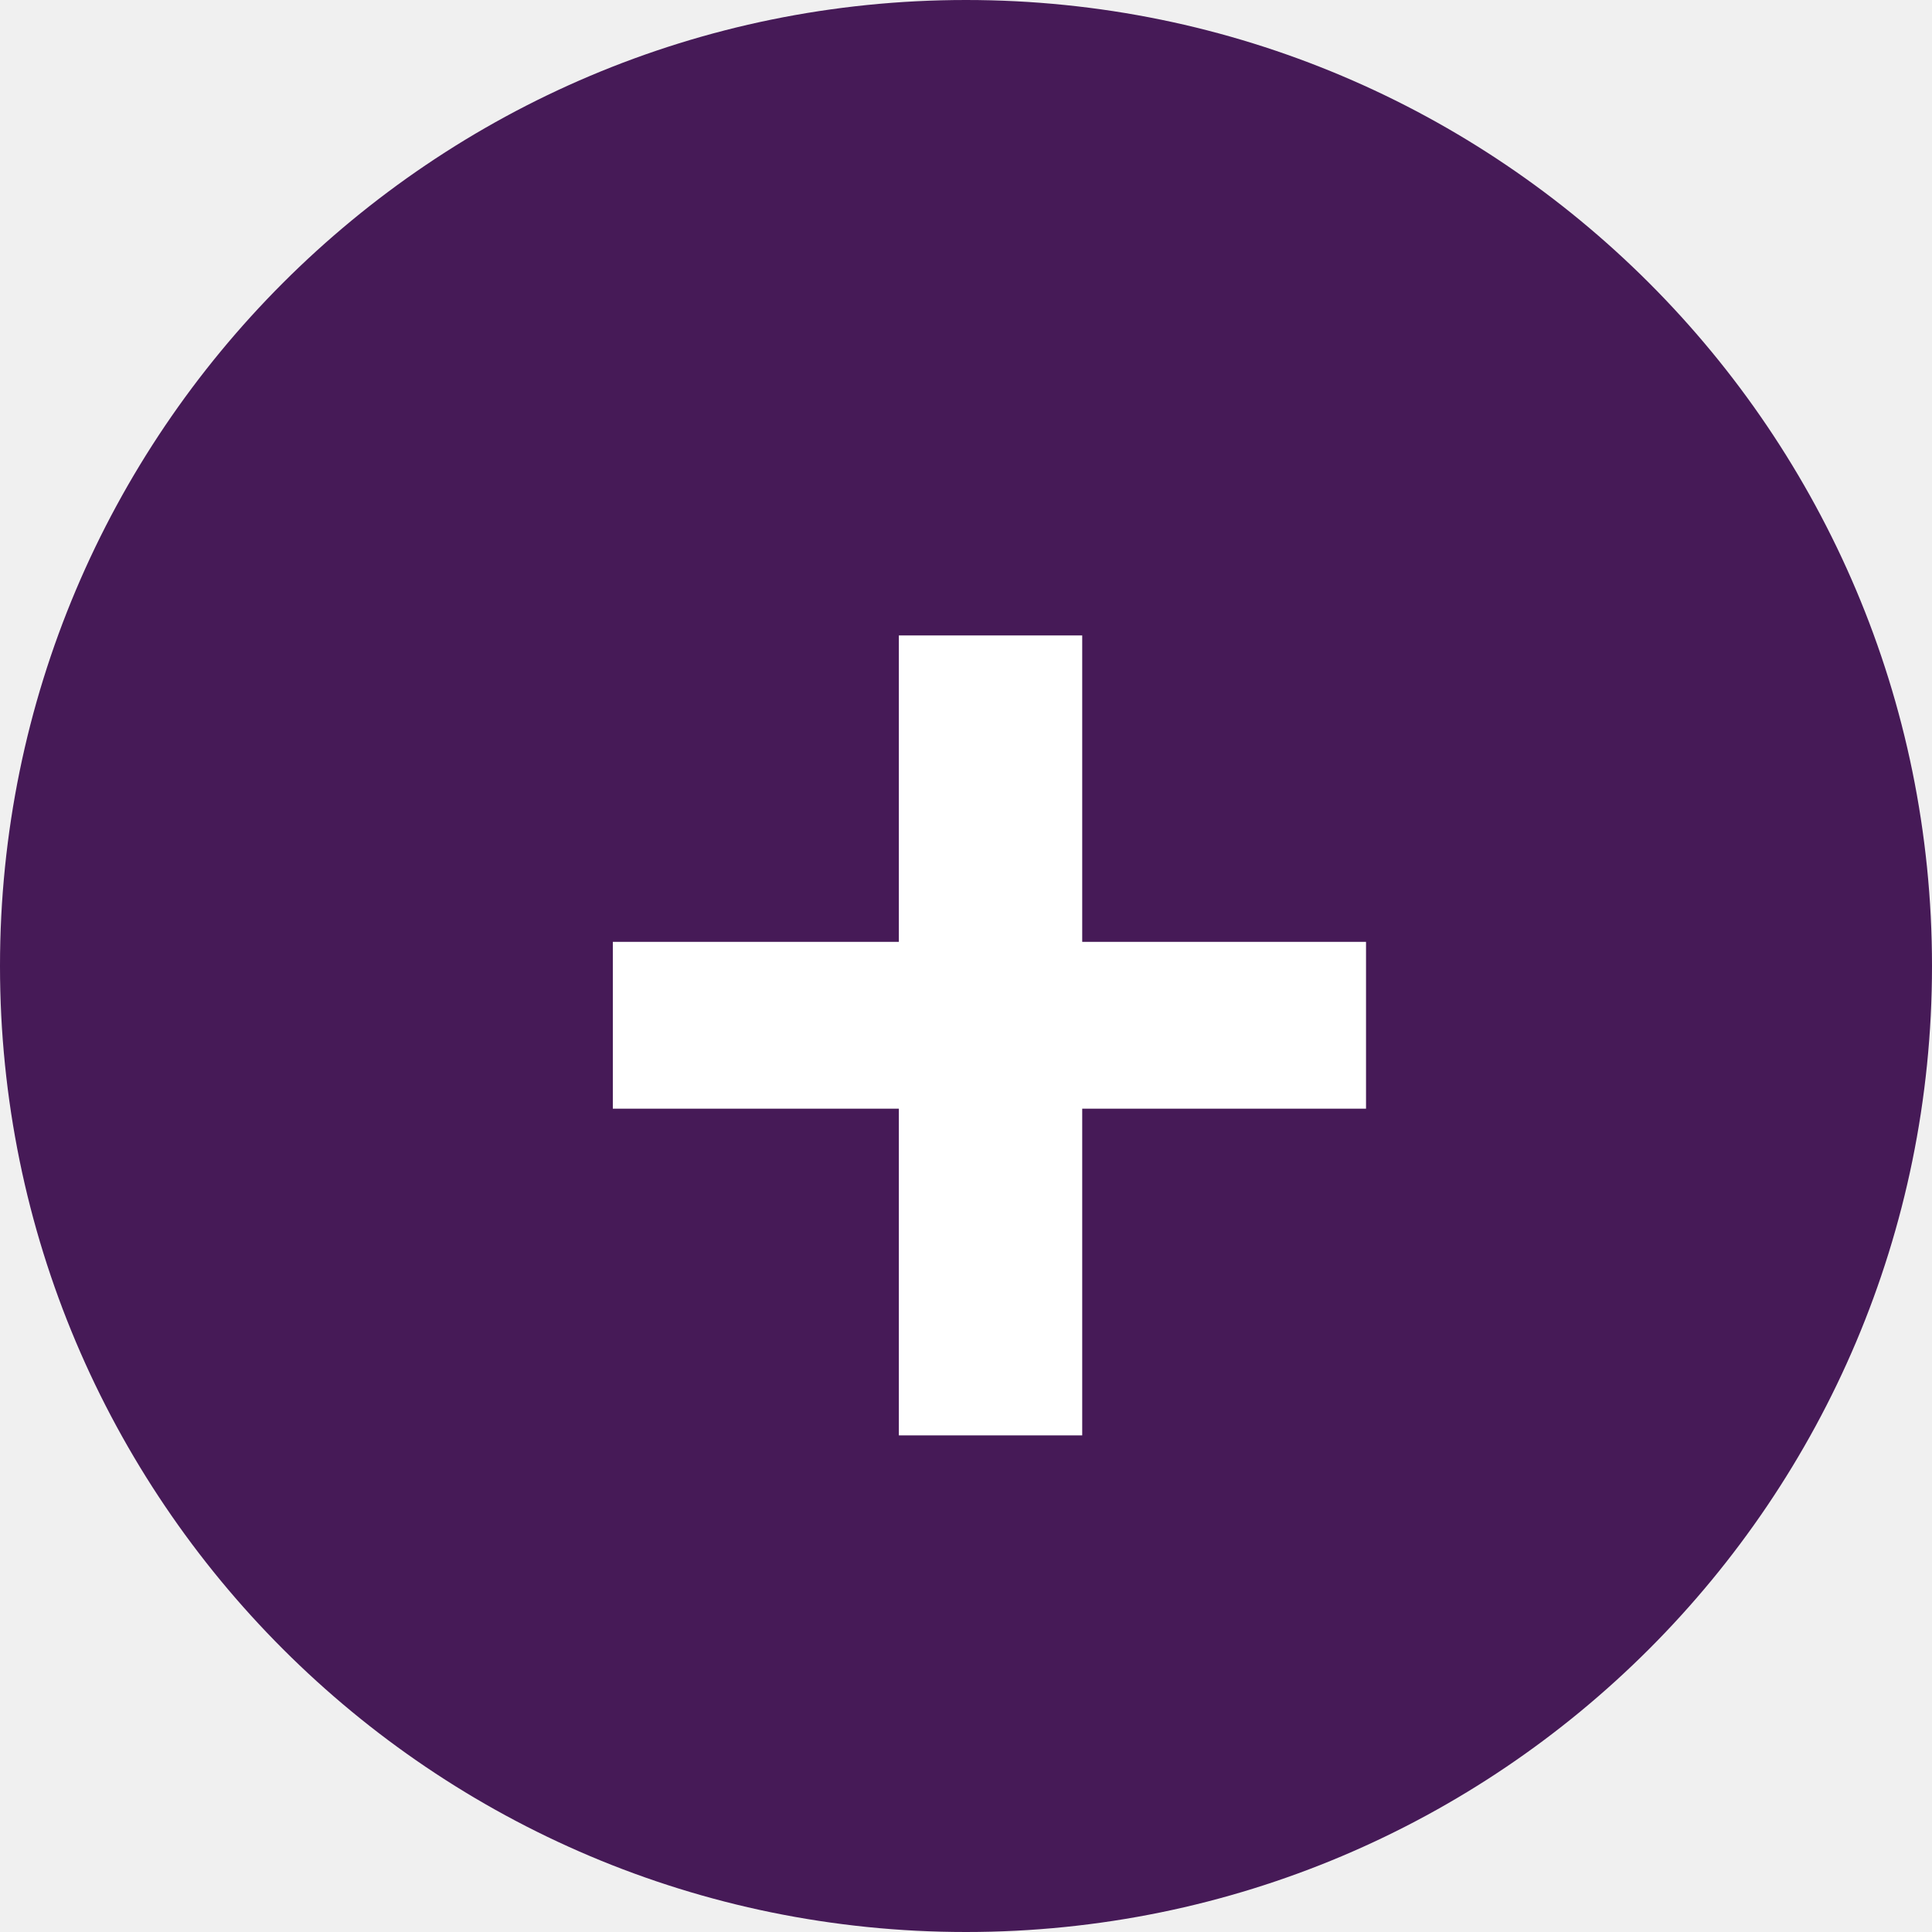
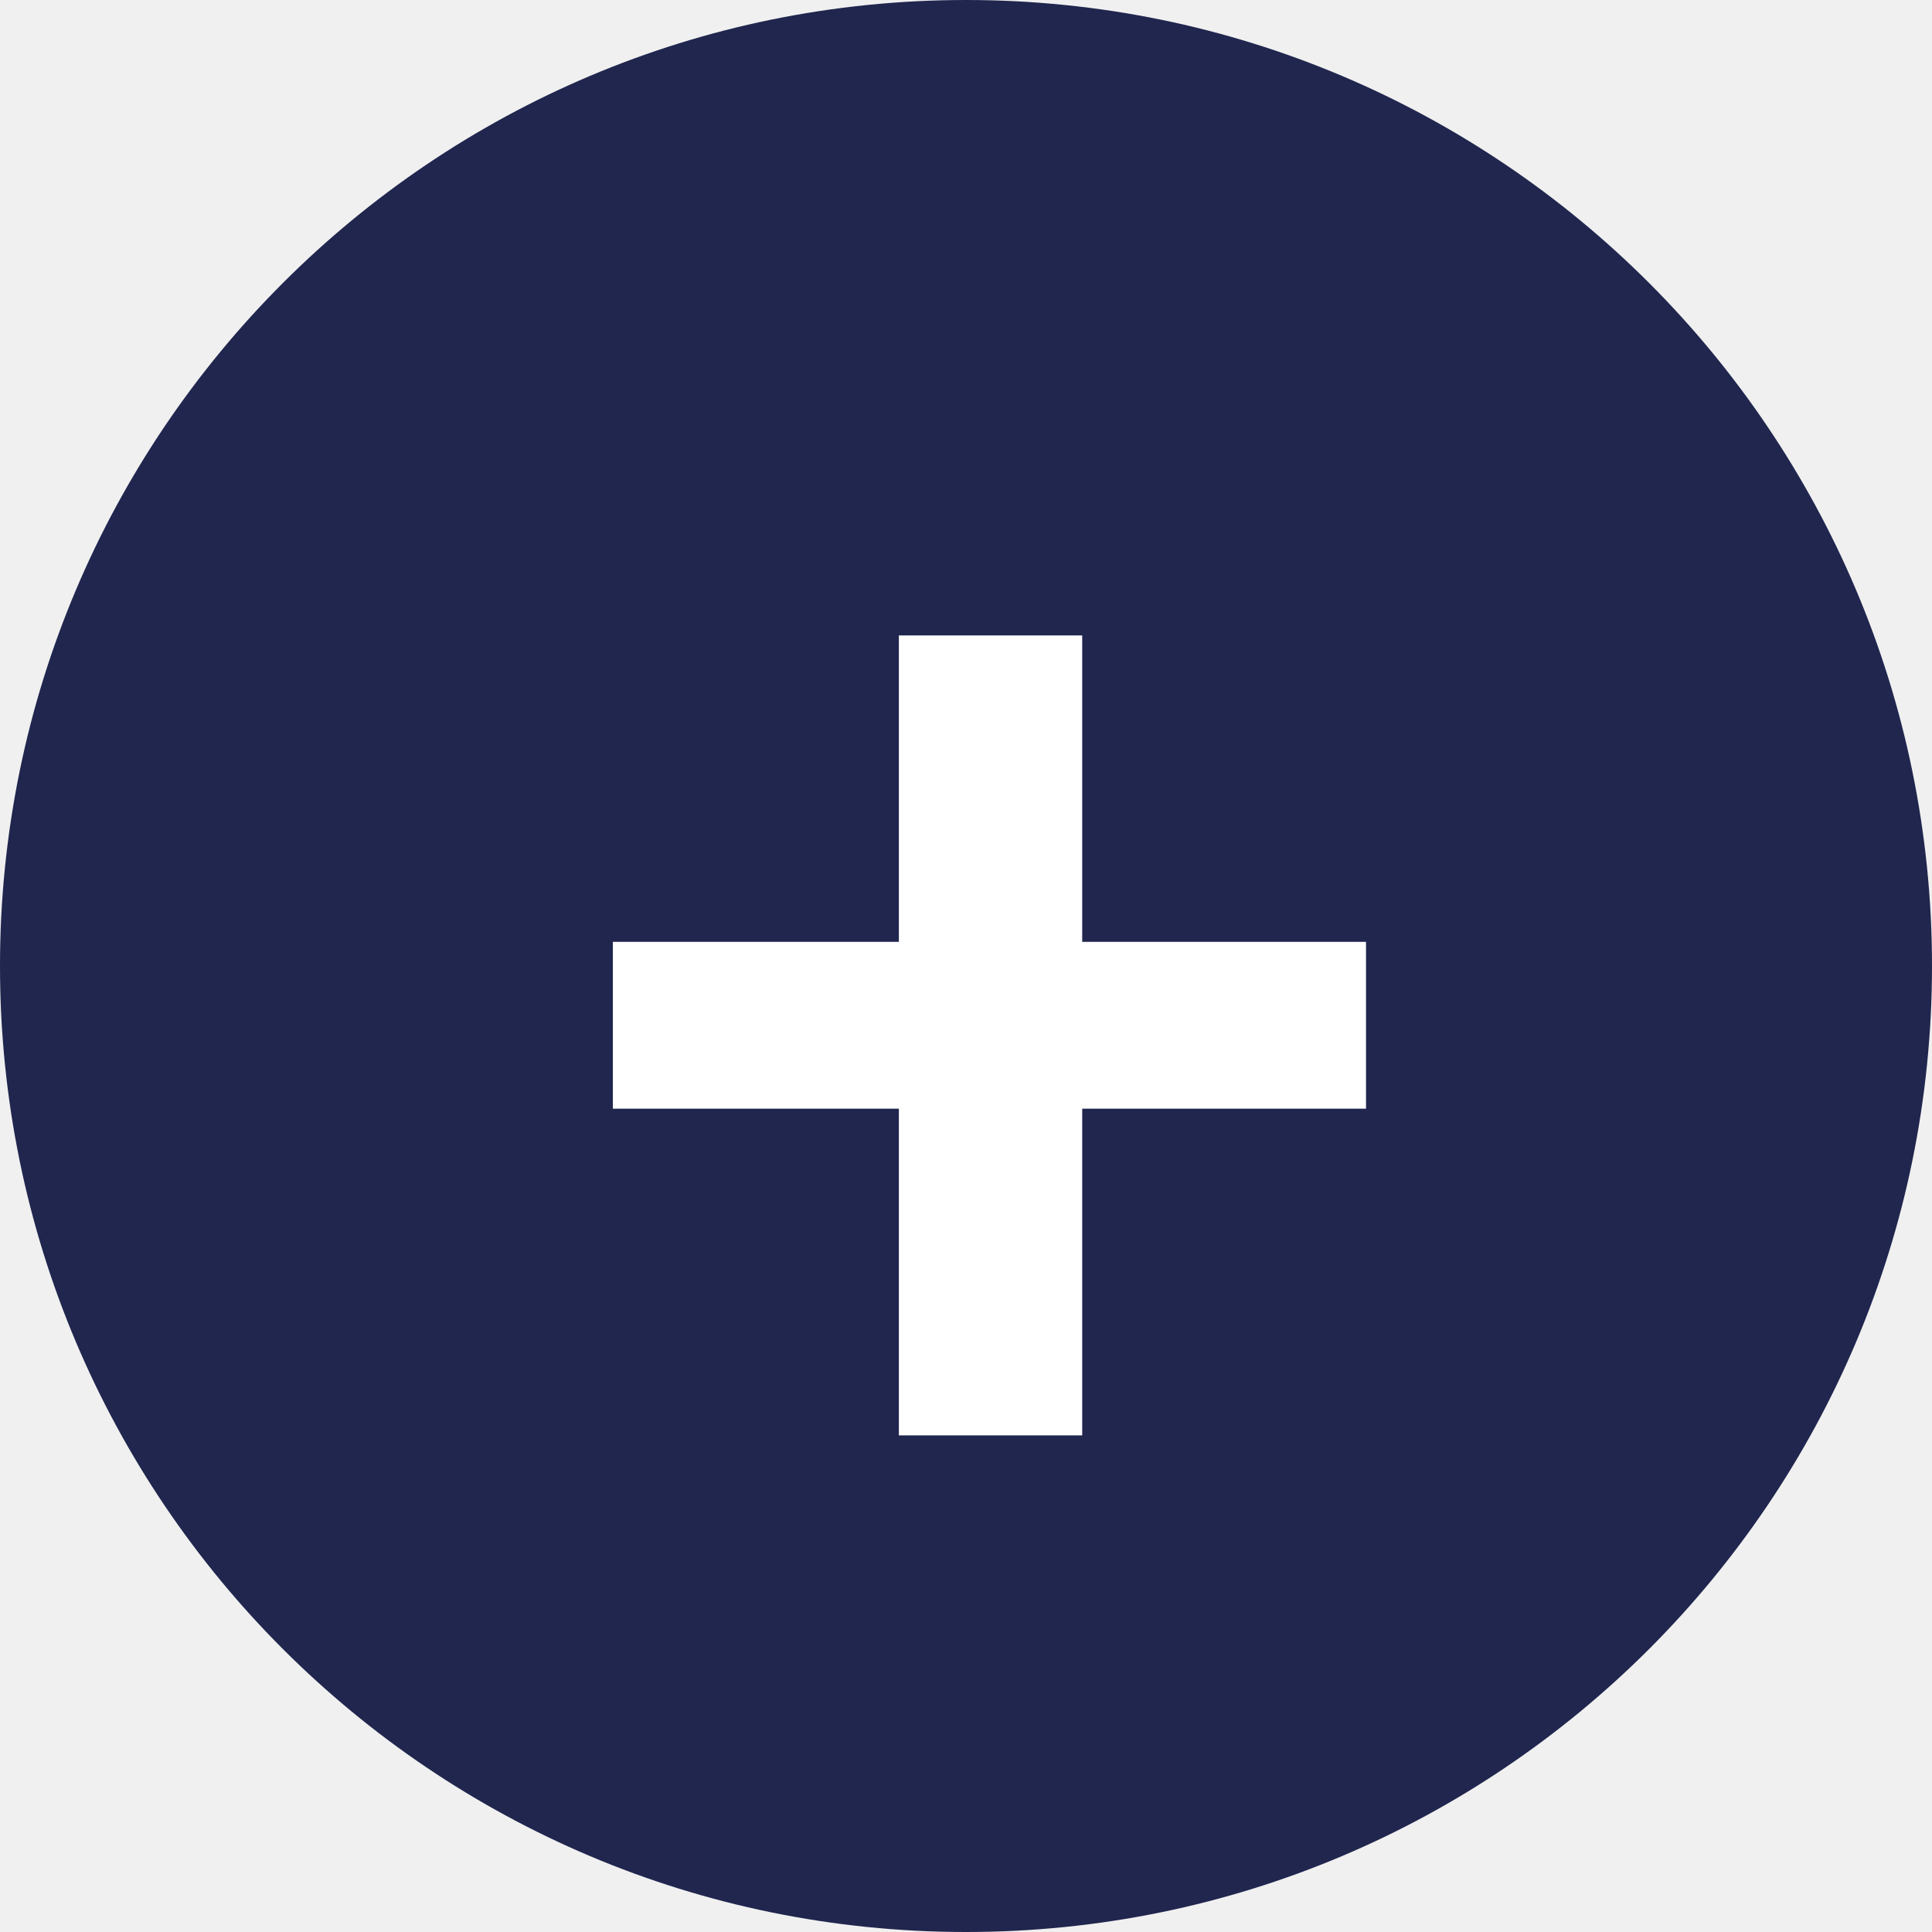
<svg xmlns="http://www.w3.org/2000/svg" width="20" height="20" viewBox="0 0 20 20" fill="none">
-   <path d="M0 10C0 4.477 4.477 0 10 0C15.523 0 20 4.477 20 10C20 15.523 15.523 20 10 20C4.477 20 0 15.523 0 10Z" fill="#461A57" />
+   <path d="M0 10C0 4.477 4.477 0 10 0C15.523 0 20 4.477 20 10C20 15.523 15.523 20 10 20C4.477 20 0 15.523 0 10Z" fill="#20264E" />
  <path d="M9.305 14.859V11.477H6.344V9.75H9.305V6.578H11.203V9.75H14.141V11.477H11.203V14.859H9.305Z" fill="white" />
</svg>
